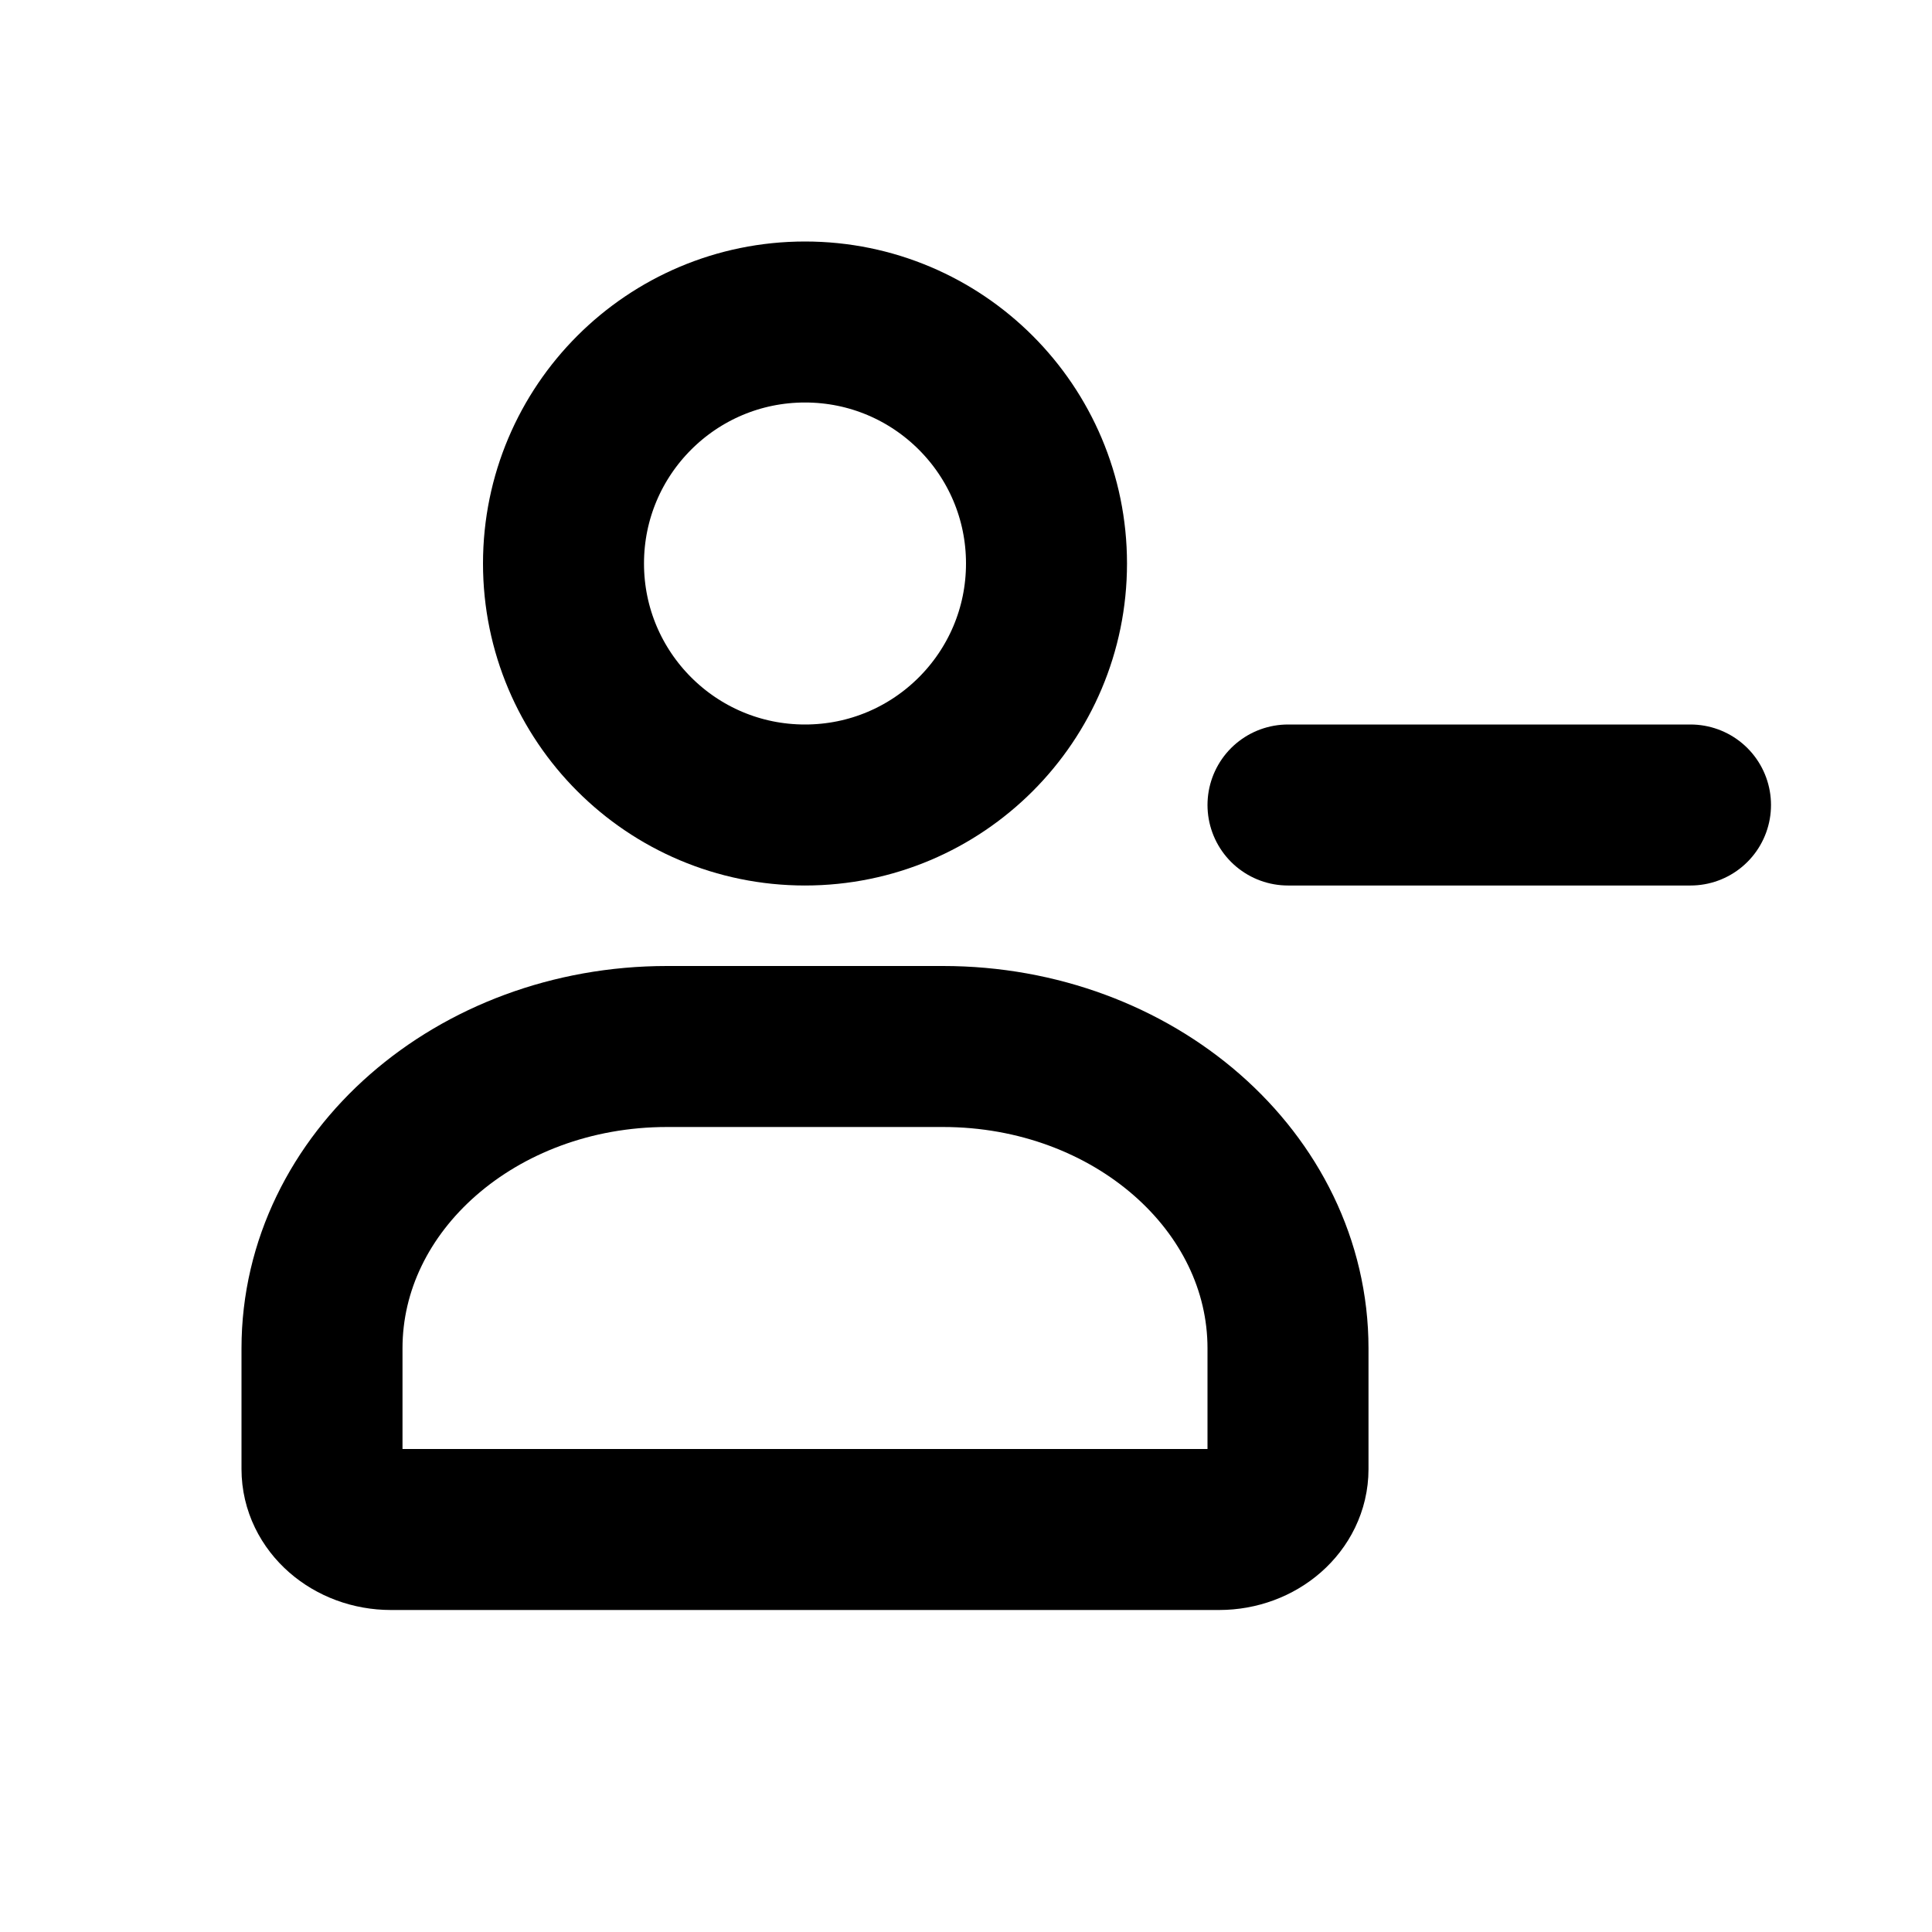
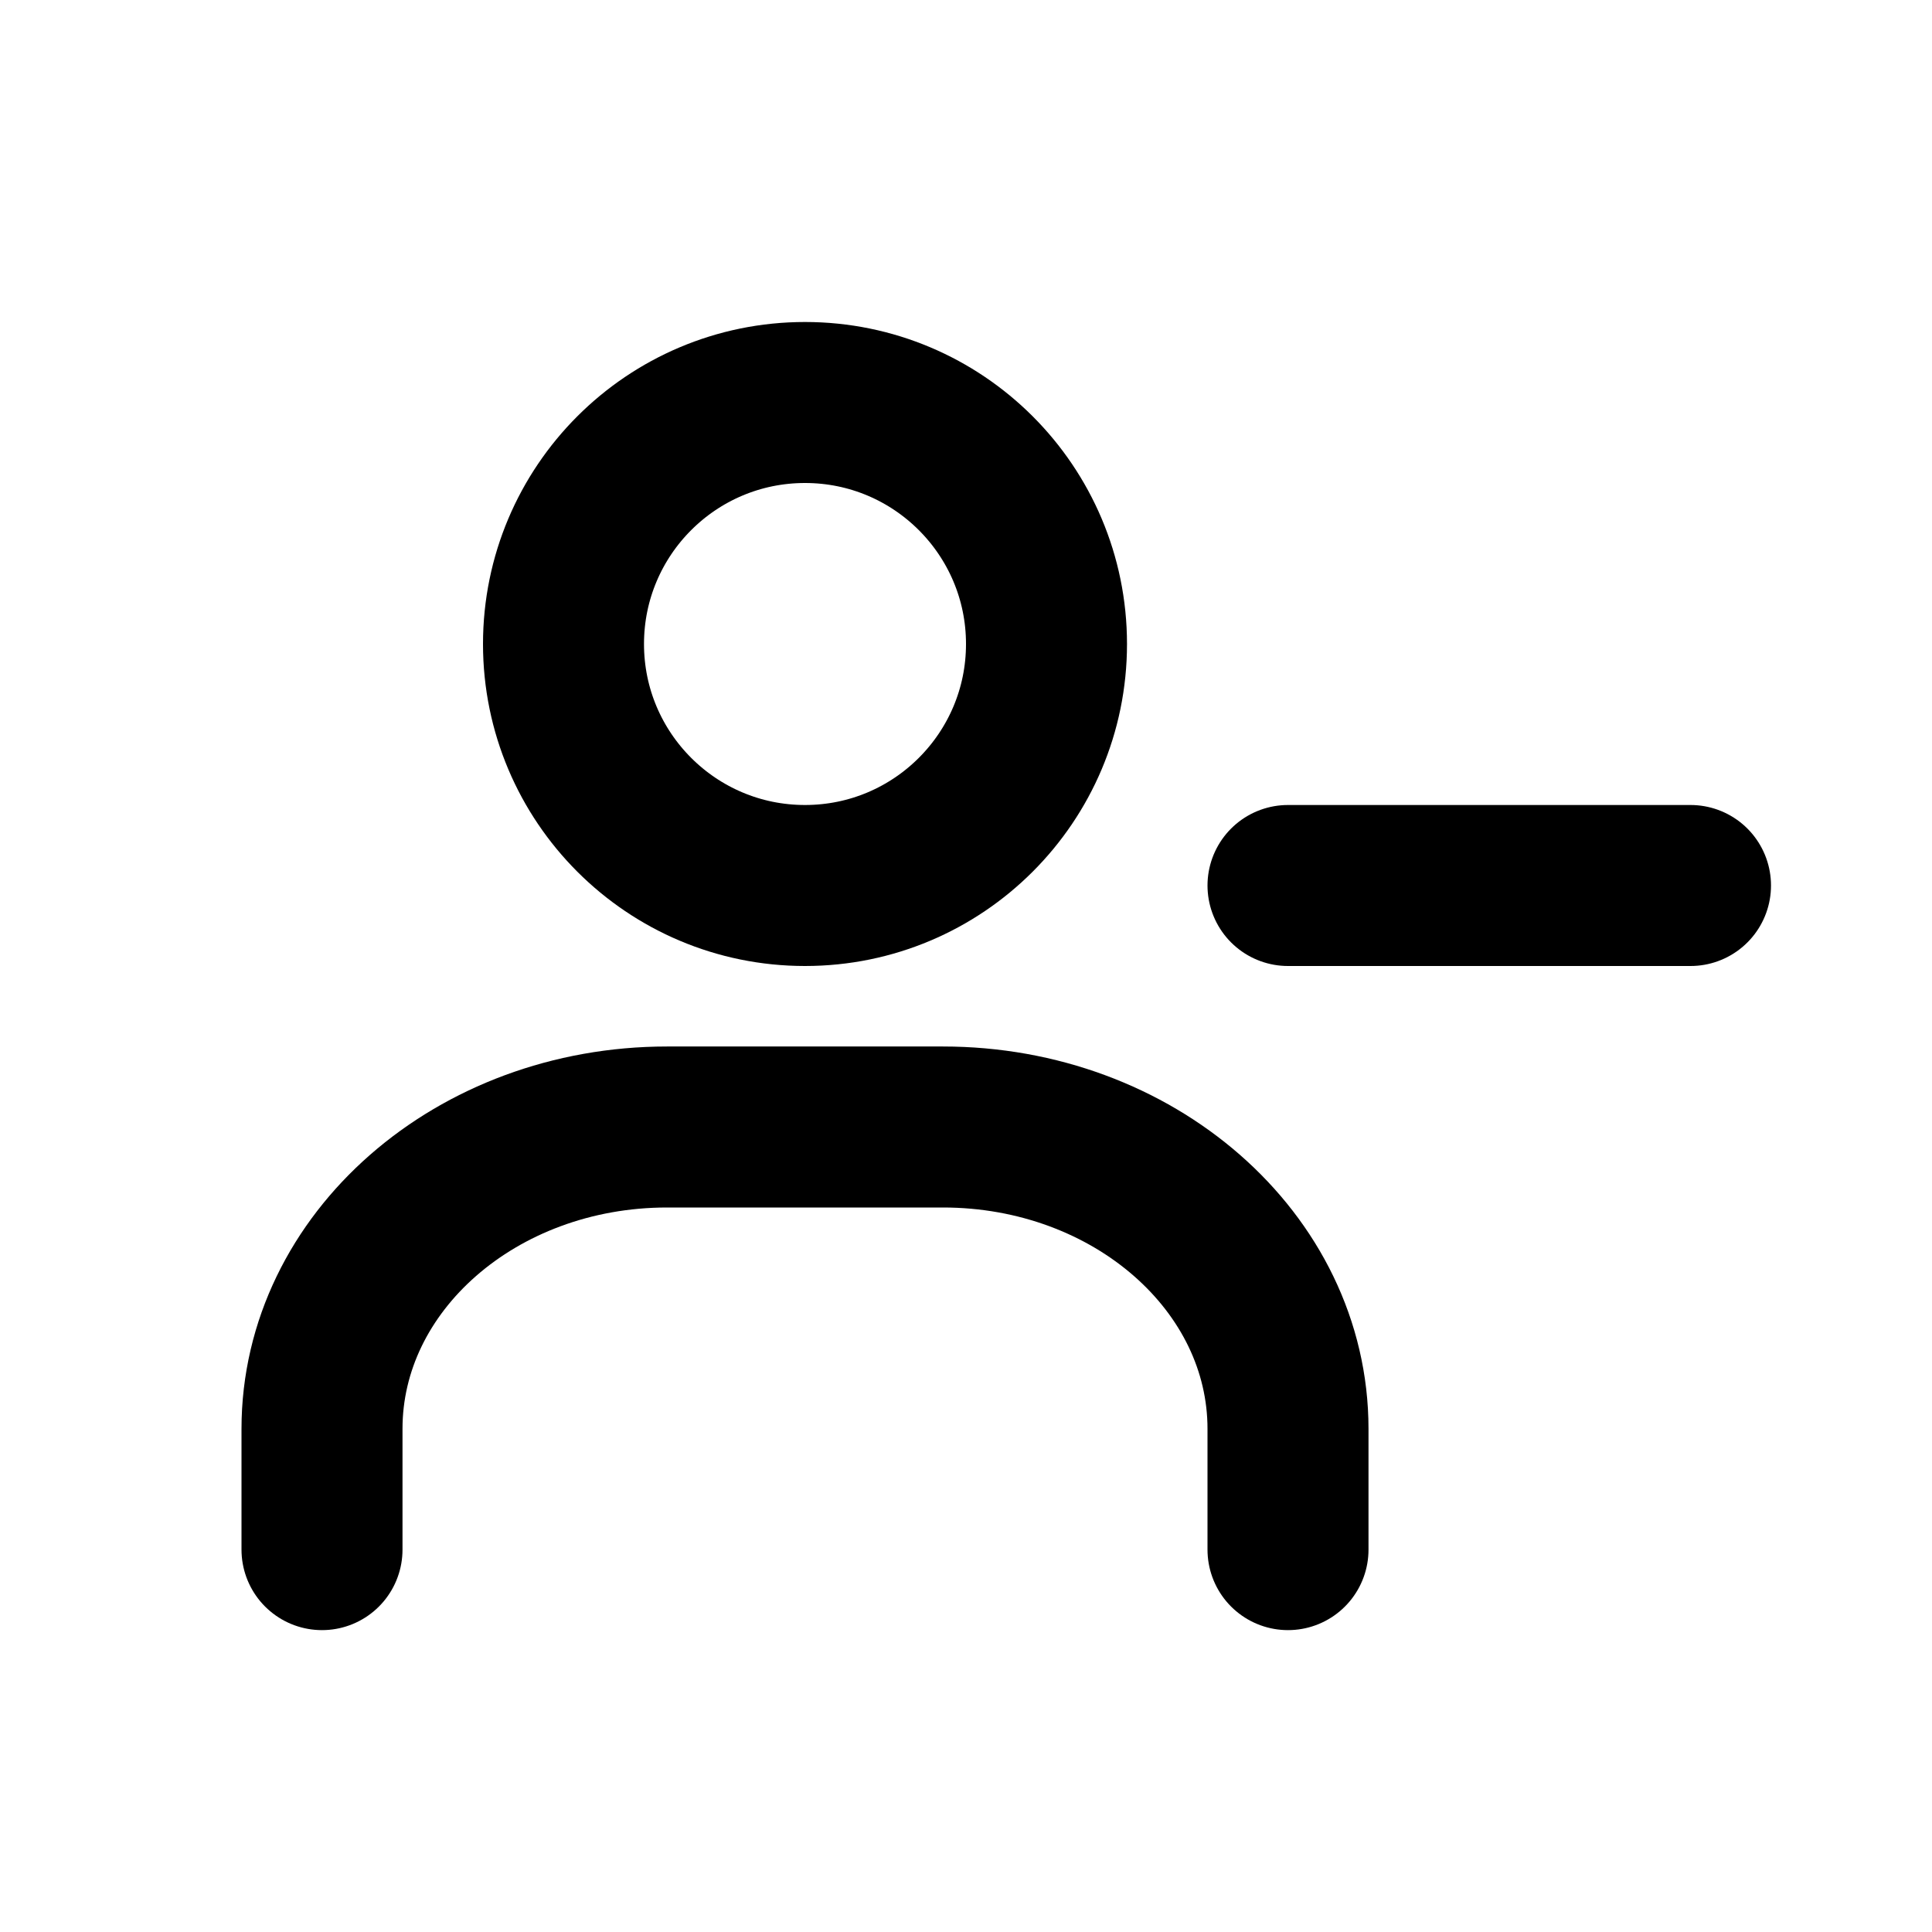
<svg xmlns="http://www.w3.org/2000/svg" fill="none" viewBox="0 0 24 24">
  <g stroke="currentColor" stroke-width="2">
-     <circle cx="10" cy="7" r="3" />
-     <path stroke-linecap="round" d="M16 10h5" />
-     <path stroke-linejoin="round" d="M4 16.75C4 14.679 5.919 13 8.286 13h3.428C14.081 13 16 14.679 16 16.75v1.5c0 .414-.384.75-.857.75H4.857C4.384 19 4 18.664 4 18.25v-1.5z" />
+     <circle cx="10" cy="8" r="3" />
+     <path stroke-linecap="round" d="M16 11h5" />
+     <path stroke-linecap="round" stroke-linejoin="round" d="M4 19.25v-1.5C4 15.679 5.919 14 8.286 14h3.428C14.081 14 16 15.679 16 17.75v1.5" />
  </g>
</svg>
